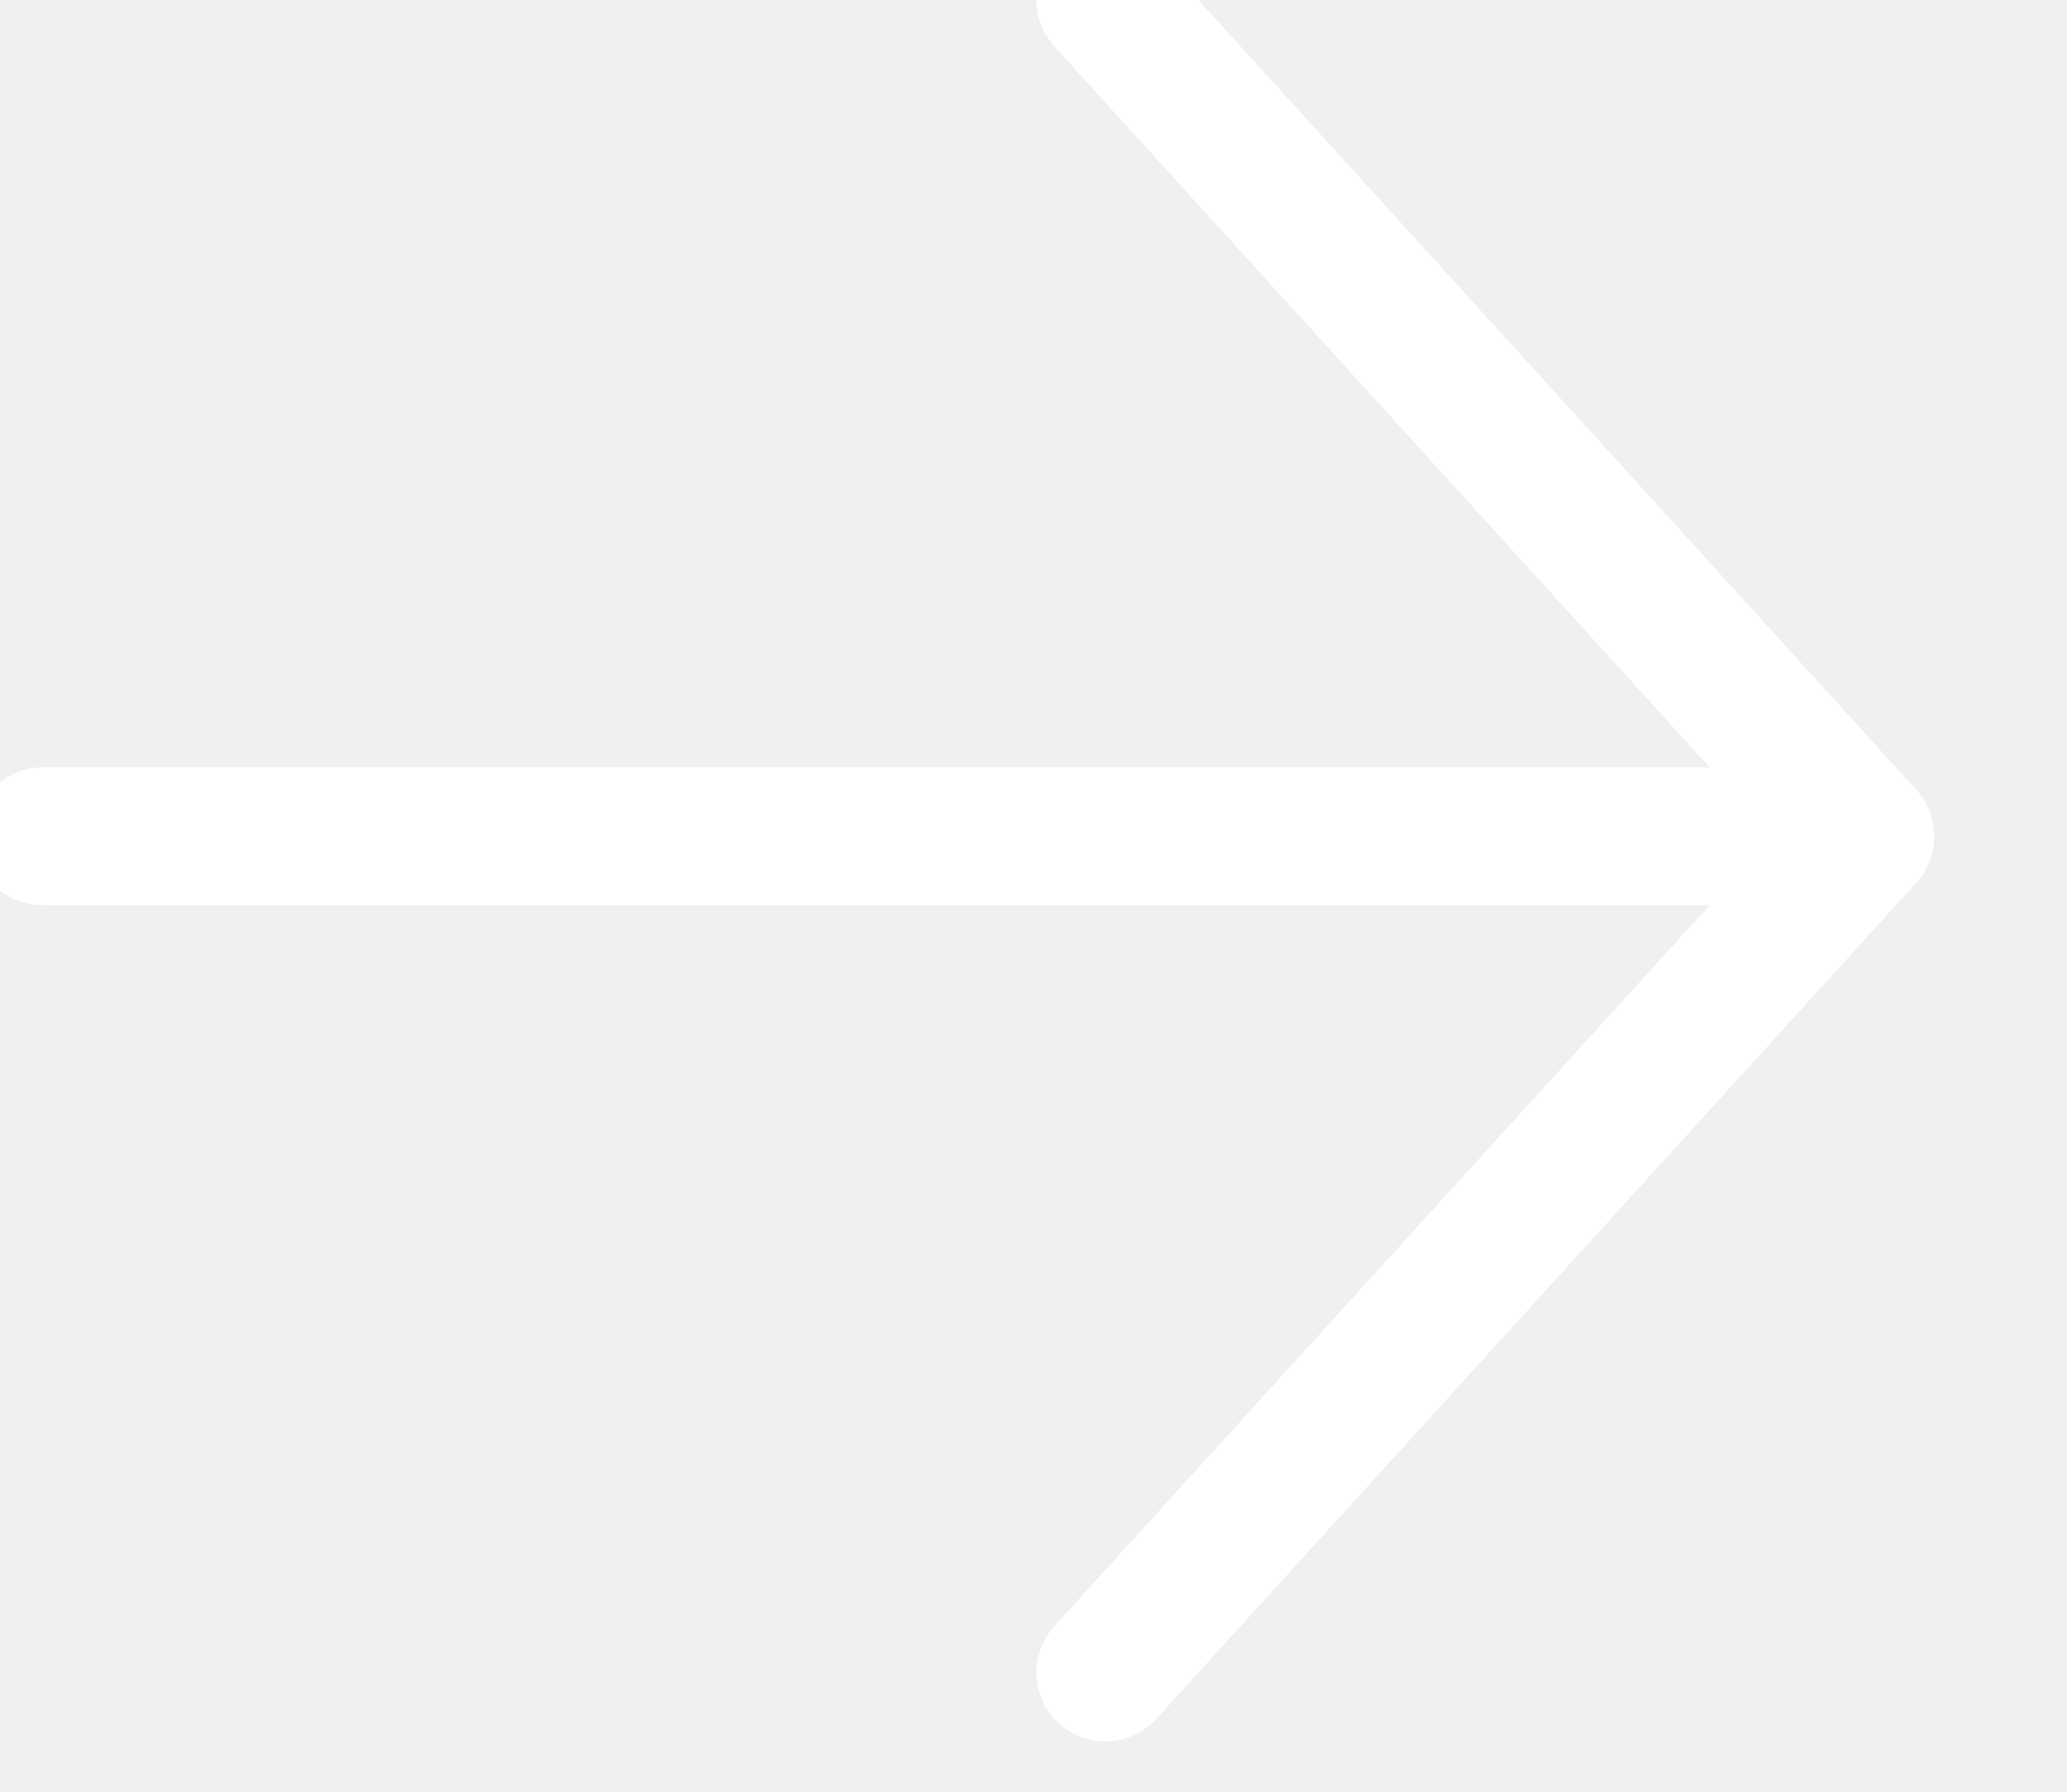
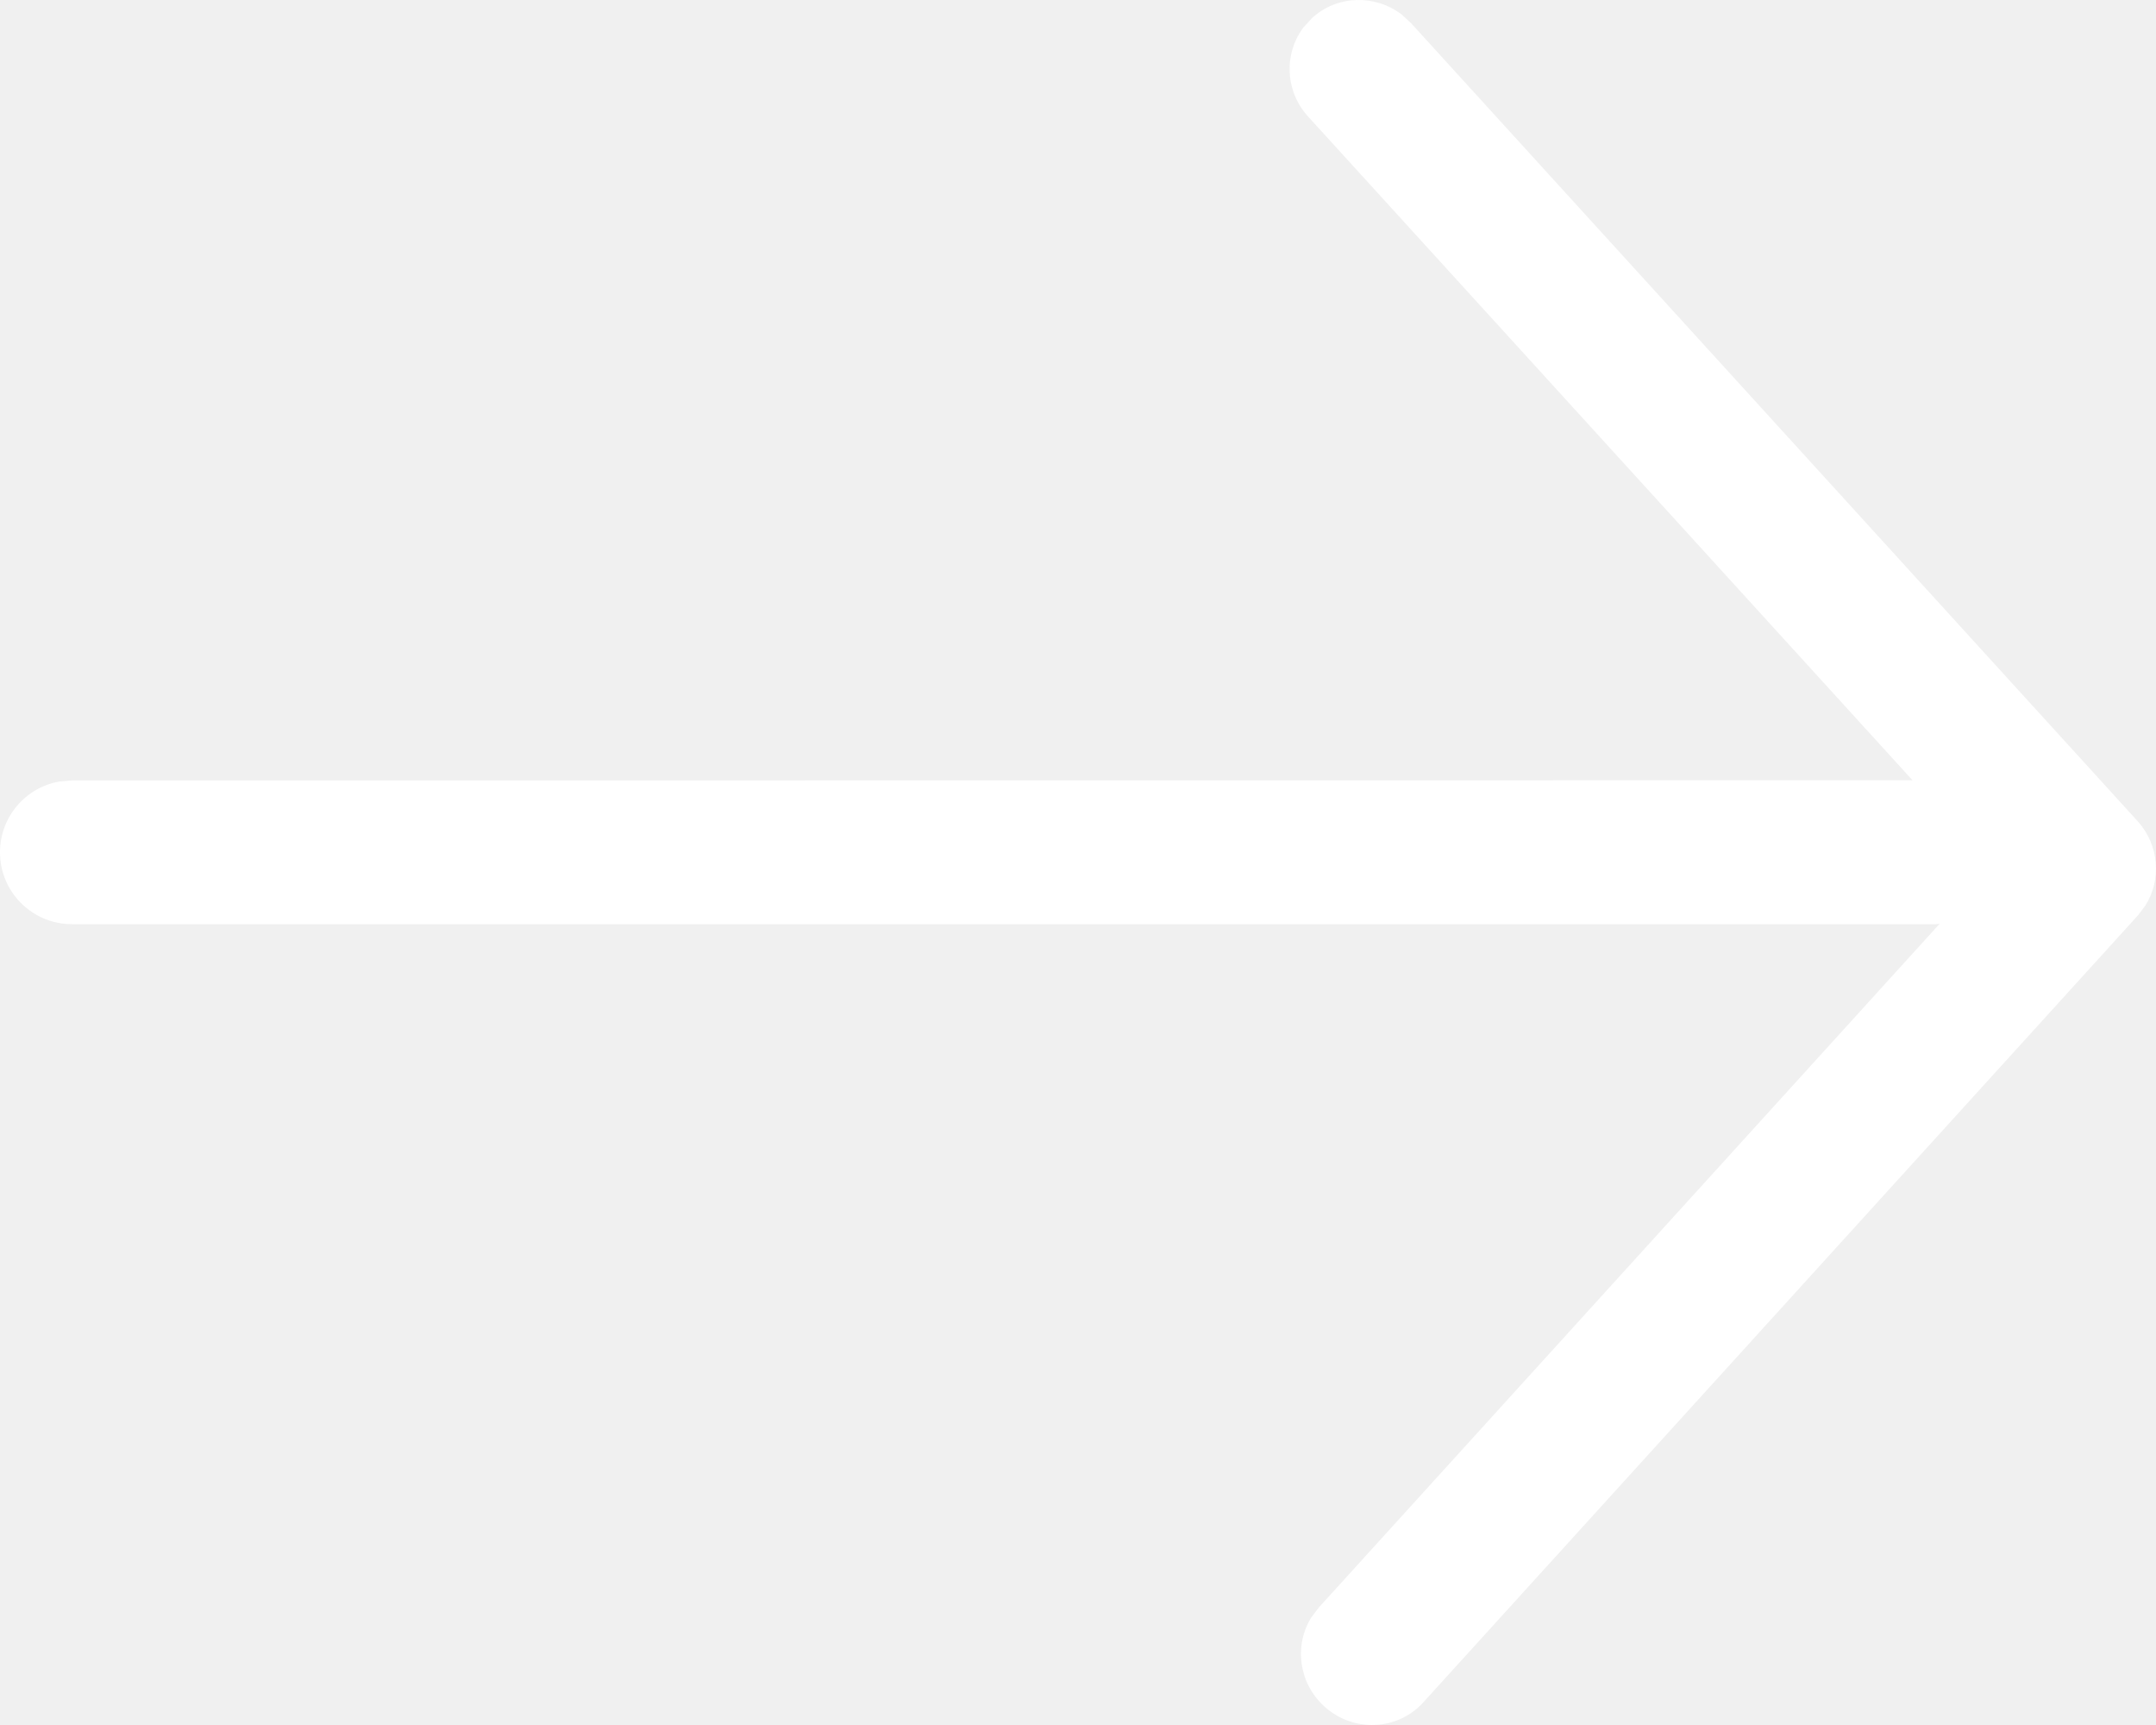
- <svg xmlns="http://www.w3.org/2000/svg" width="15px" height="13px" viewBox="0 0 15 13" version="1.1">
-   <g id="Page-1" stroke="none" stroke-width="1" fill="none" fill-rule="evenodd" stroke-linecap="round" stroke-linejoin="round">
-     <g id="spotify-slide" transform="translate(-1018, -824)" stroke="#FFFFFF">
-       <g id="Group" transform="translate(1018, 818.3781)">
-         <path d="M6.067,17.756 L0.552,11.689 L6.067,5.622 M0.822,11.689 L13.78,11.689" id="Combined-Shape" transform="translate(7.04438, 11.6892) rotate(-180) translate(-7.04438, -11.6892) " />
-       </g>
+ <svg xmlns="http://www.w3.org/2000/svg" viewBox="0 0 15 12" version="1.1">
+   <g id="Page-1" stroke="none" stroke-width="1" fill="none" fill-rule="evenodd">
+     <g id="Artboard" transform="translate(-299, -293)" fill="#FFFFFF" fill-rule="nonzero">
+       <path d="M308.753,293.102 L308.818,293.162 L313.871,298.711 C314.022,298.877 314.041,299.12 313.925,299.301 L313.876,299.366 L308.902,304.843 C308.722,305.041 308.414,305.053 308.214,304.871 C308.035,304.709 308.002,304.447 308.123,304.252 L308.176,304.182 L312.495,299.426 L312.47,299.429 L299.5,299.429 C299.224,299.429 299,299.205 299,298.929 C299,298.683 299.177,298.479 299.411,298.437 L299.5,298.429 L312.306,298.428 L308.102,293.812 C307.939,293.634 307.931,293.371 308.07,293.189 L308.13,293.124 C308.305,292.965 308.569,292.96 308.753,293.102 Z" id="Combined-Shape" />
    </g>
  </g>
</svg>
